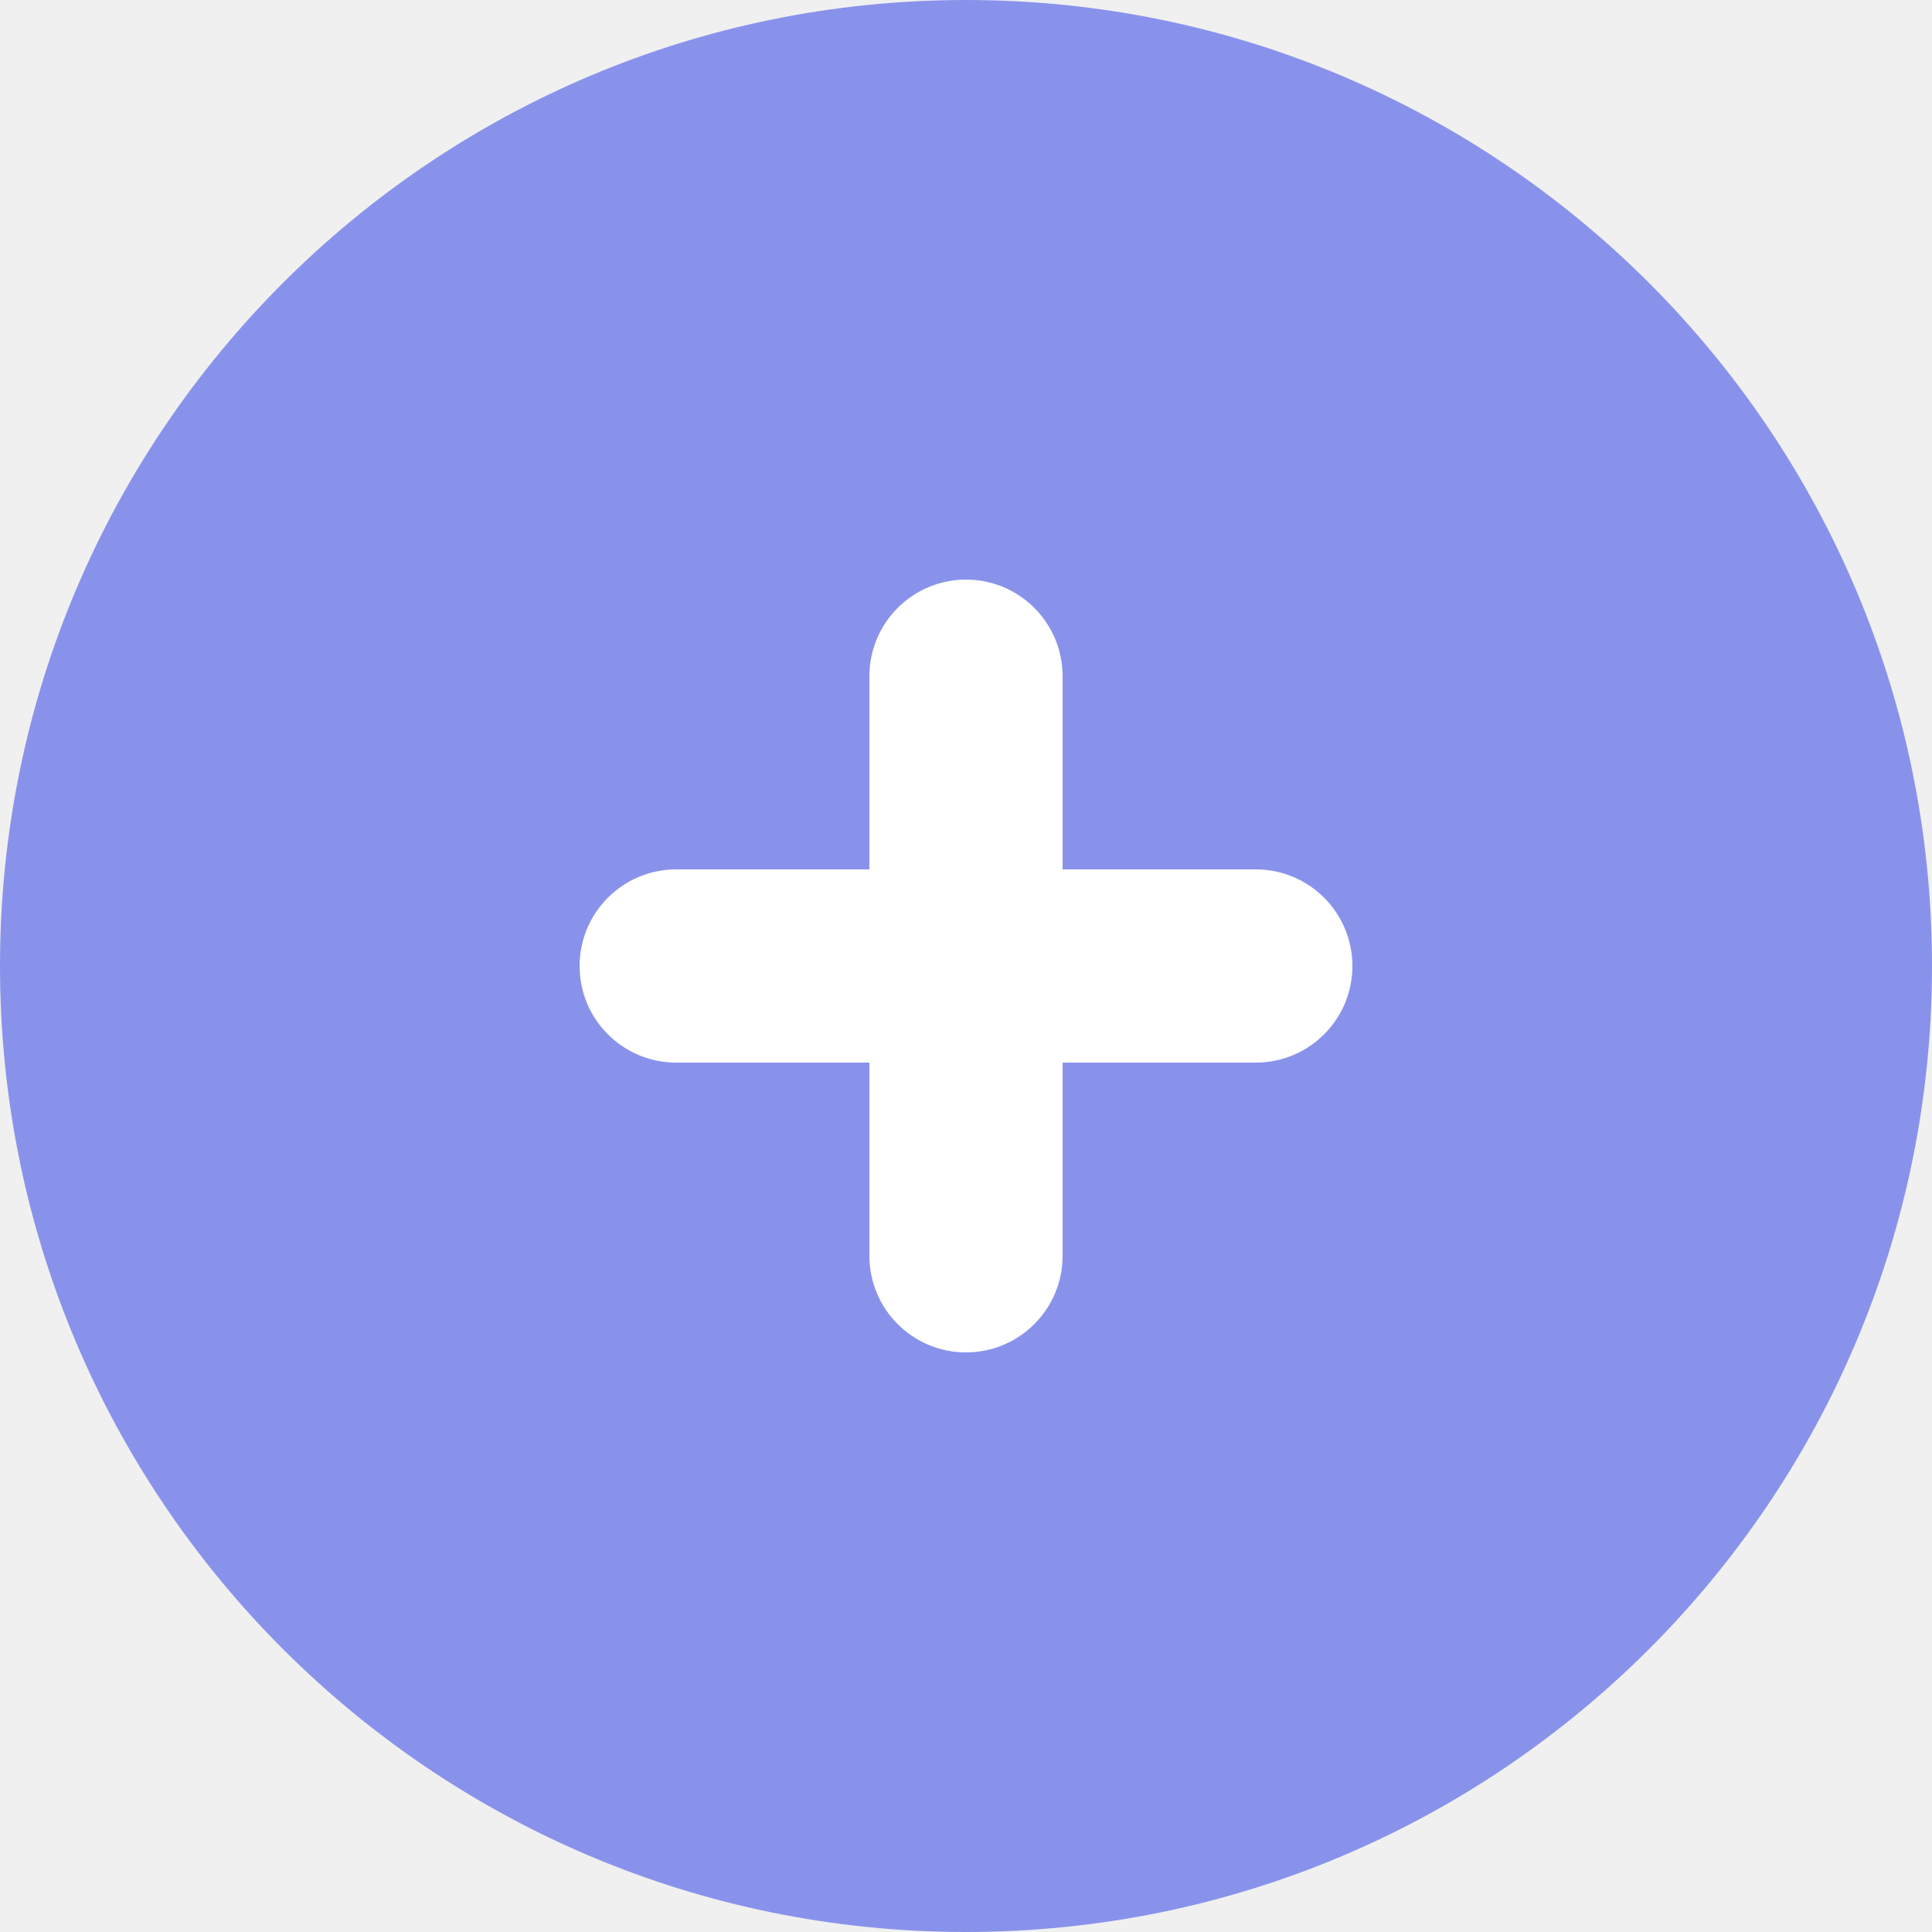
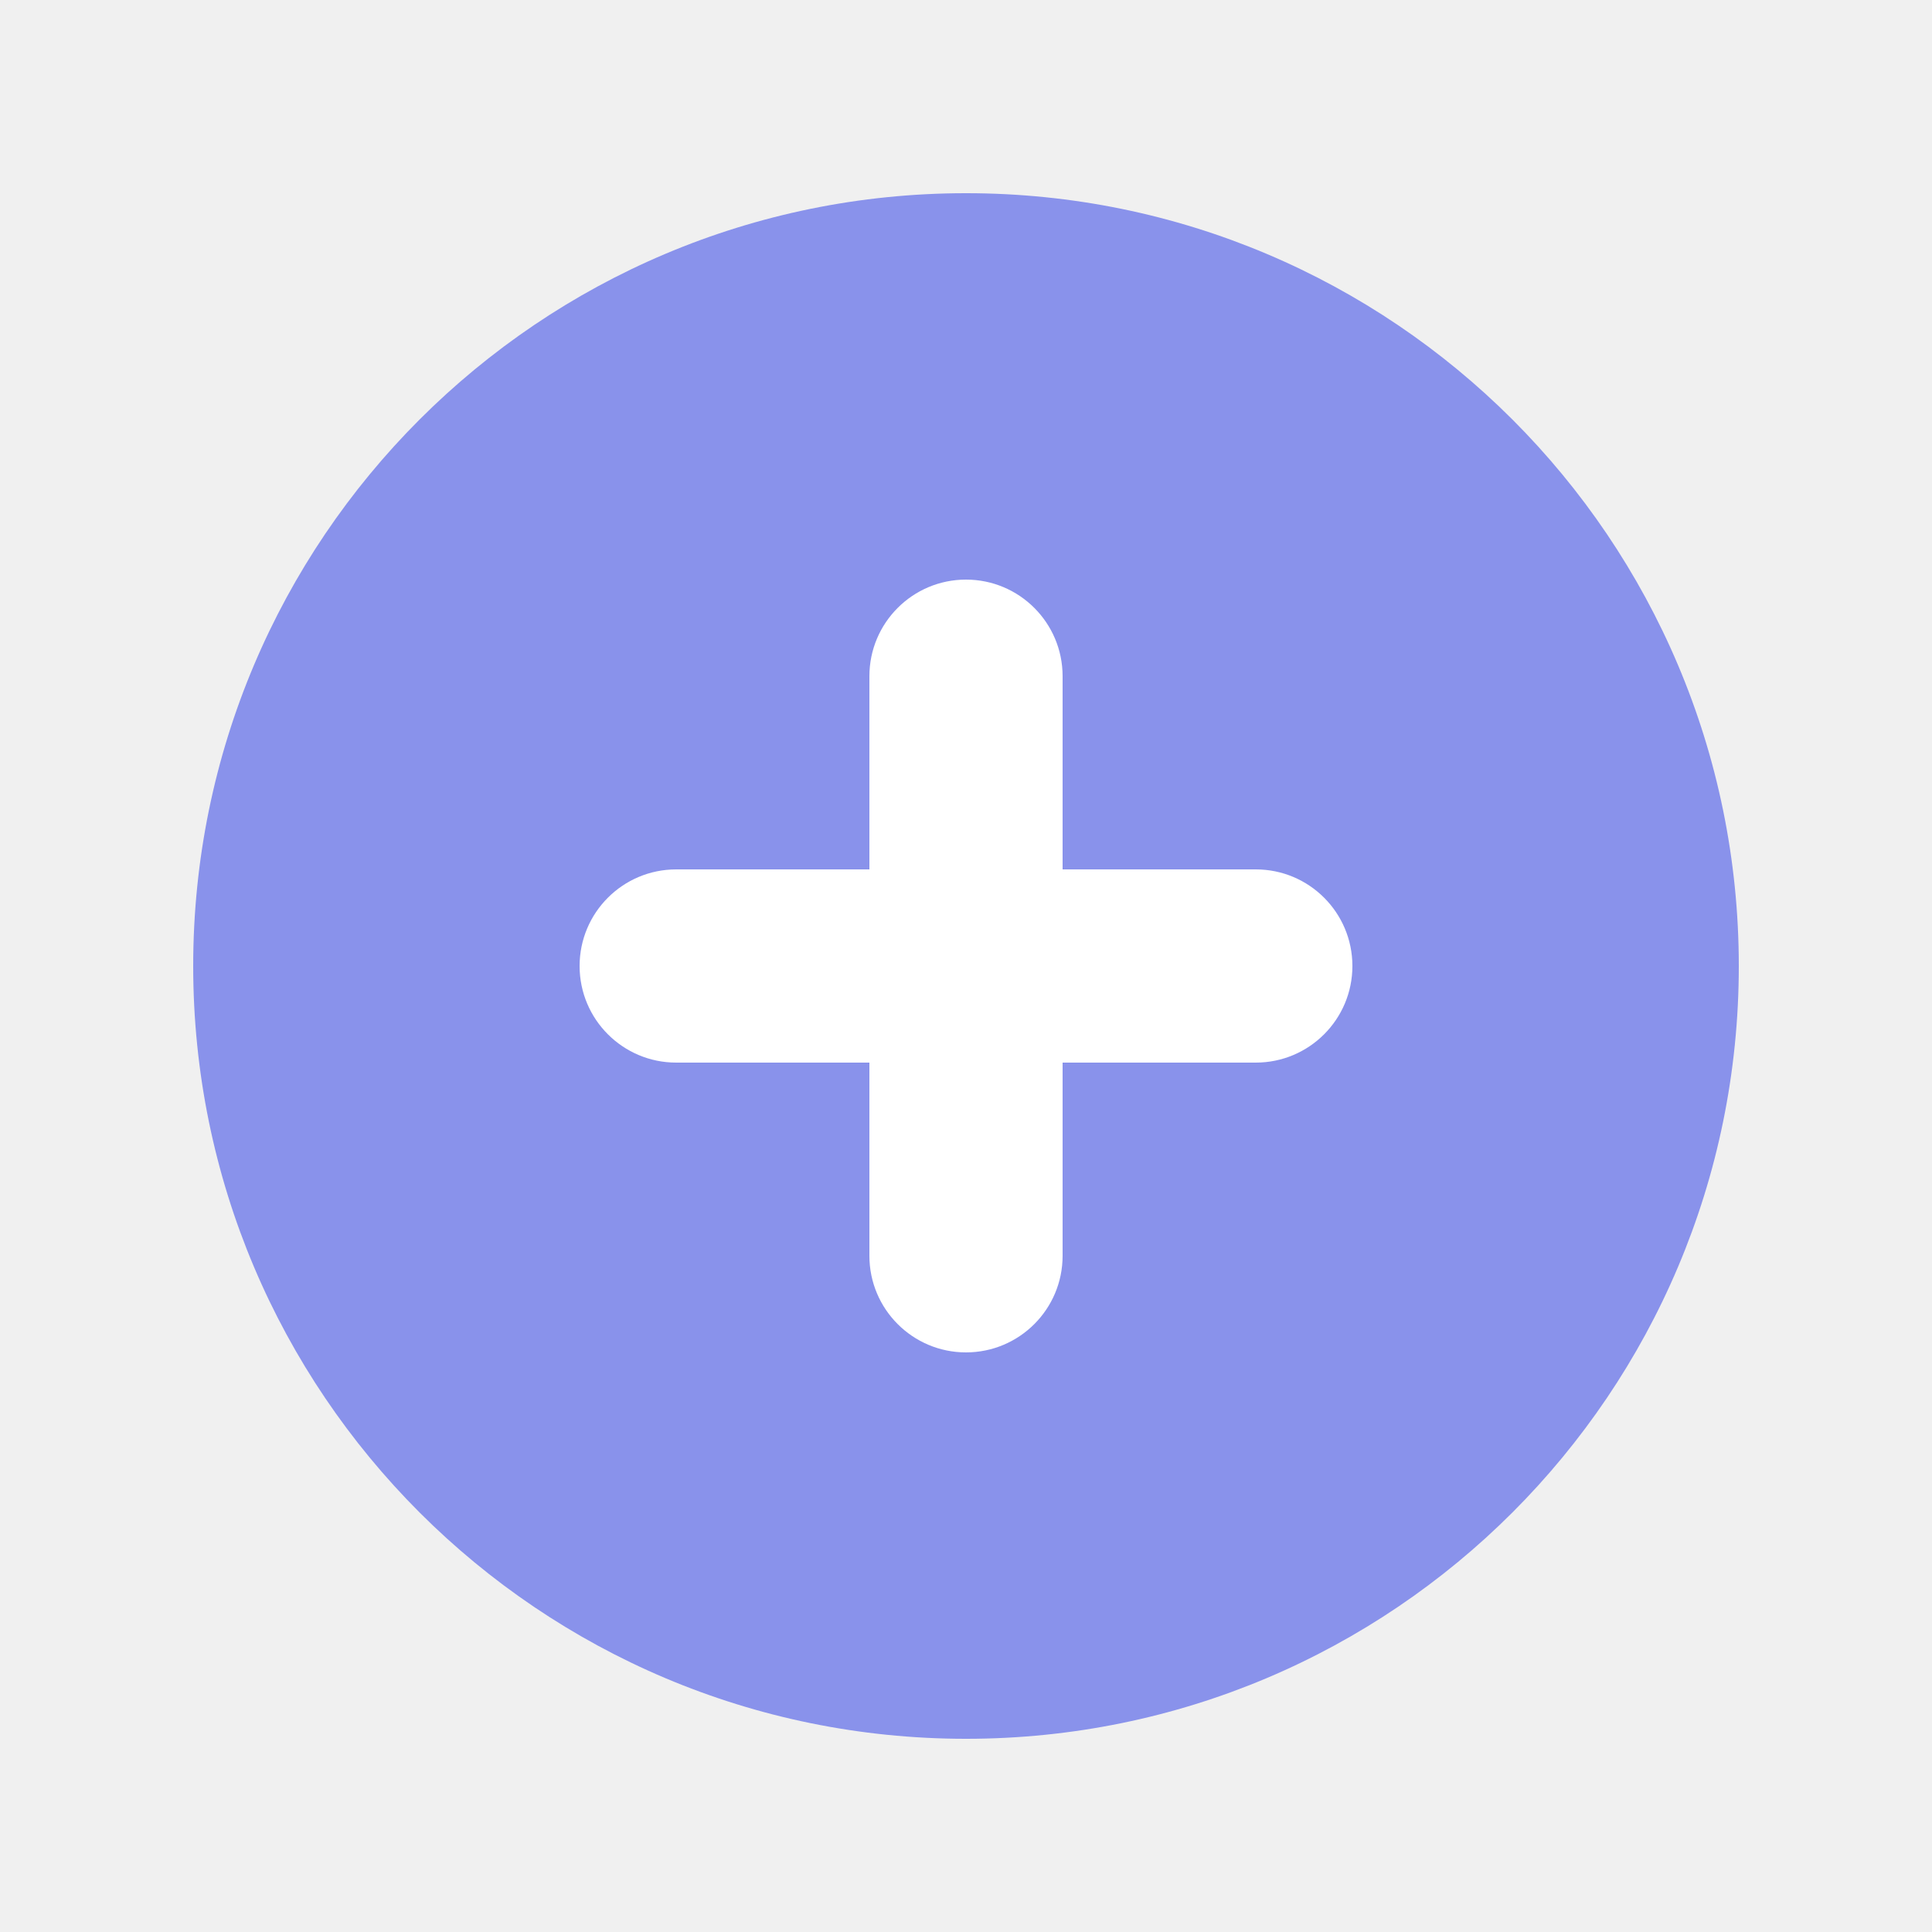
<svg xmlns="http://www.w3.org/2000/svg" fill="none" version="1.1" width="100" height="100" viewBox="0 0 100 100">
  <defs>
    <clipPath id="master_svg0_1_341">
-       <rect x="0" y="0" width="100" height="100" rx="50" />
+       <rect x="0" y="0" width="100" height="100" rx="0" />
    </clipPath>
    <clipPath id="master_svg1_1_342">
      <rect x="30" y="45" width="40" height="10" rx="5" />
    </clipPath>
    <clipPath id="master_svg2_1_343">
      <rect x="55" y="30" width="40" height="10" rx="5" />
    </clipPath>
  </defs>
  <g clip-path="url(#master_svg0_1_341)">
-     <rect x="0" y="0" width="100" height="100" rx="50" fill="#8992EB" fill-opacity="1" />
-     <g clip-path="url(#master_svg1_1_342)">
-       <rect x="30" y="45" width="40" height="10" rx="5" fill="#FFFFFF" fill-opacity="1" />
-     </g>
-     <g transform="matrix(0,1,-1,0,85,-25)" clip-path="url(#master_svg2_1_343)">
-       <rect x="55" y="30" width="40" height="10" rx="5" fill="#FFFFFF" fill-opacity="1" />
+     <g>
+       <rect x="10" y="10" width="80" height="80" rx="40" fill="#8992EB" fill-opacity="1" />
+       <g>
+         <g clip-path="url(#master_svg1_1_342)">
+           <rect x="30" y="45" width="40" height="10" rx="5" fill="#FFFFFF" fill-opacity="1" />
+         </g>
+         <g transform="matrix(0,1,-1,0,85,-25)" clip-path="url(#master_svg2_1_343)">
+           <rect x="55" y="30" width="40" height="10" rx="5" fill="#FFFFFF" fill-opacity="1" />
+         </g>
+       </g>
    </g>
  </g>
</svg>
